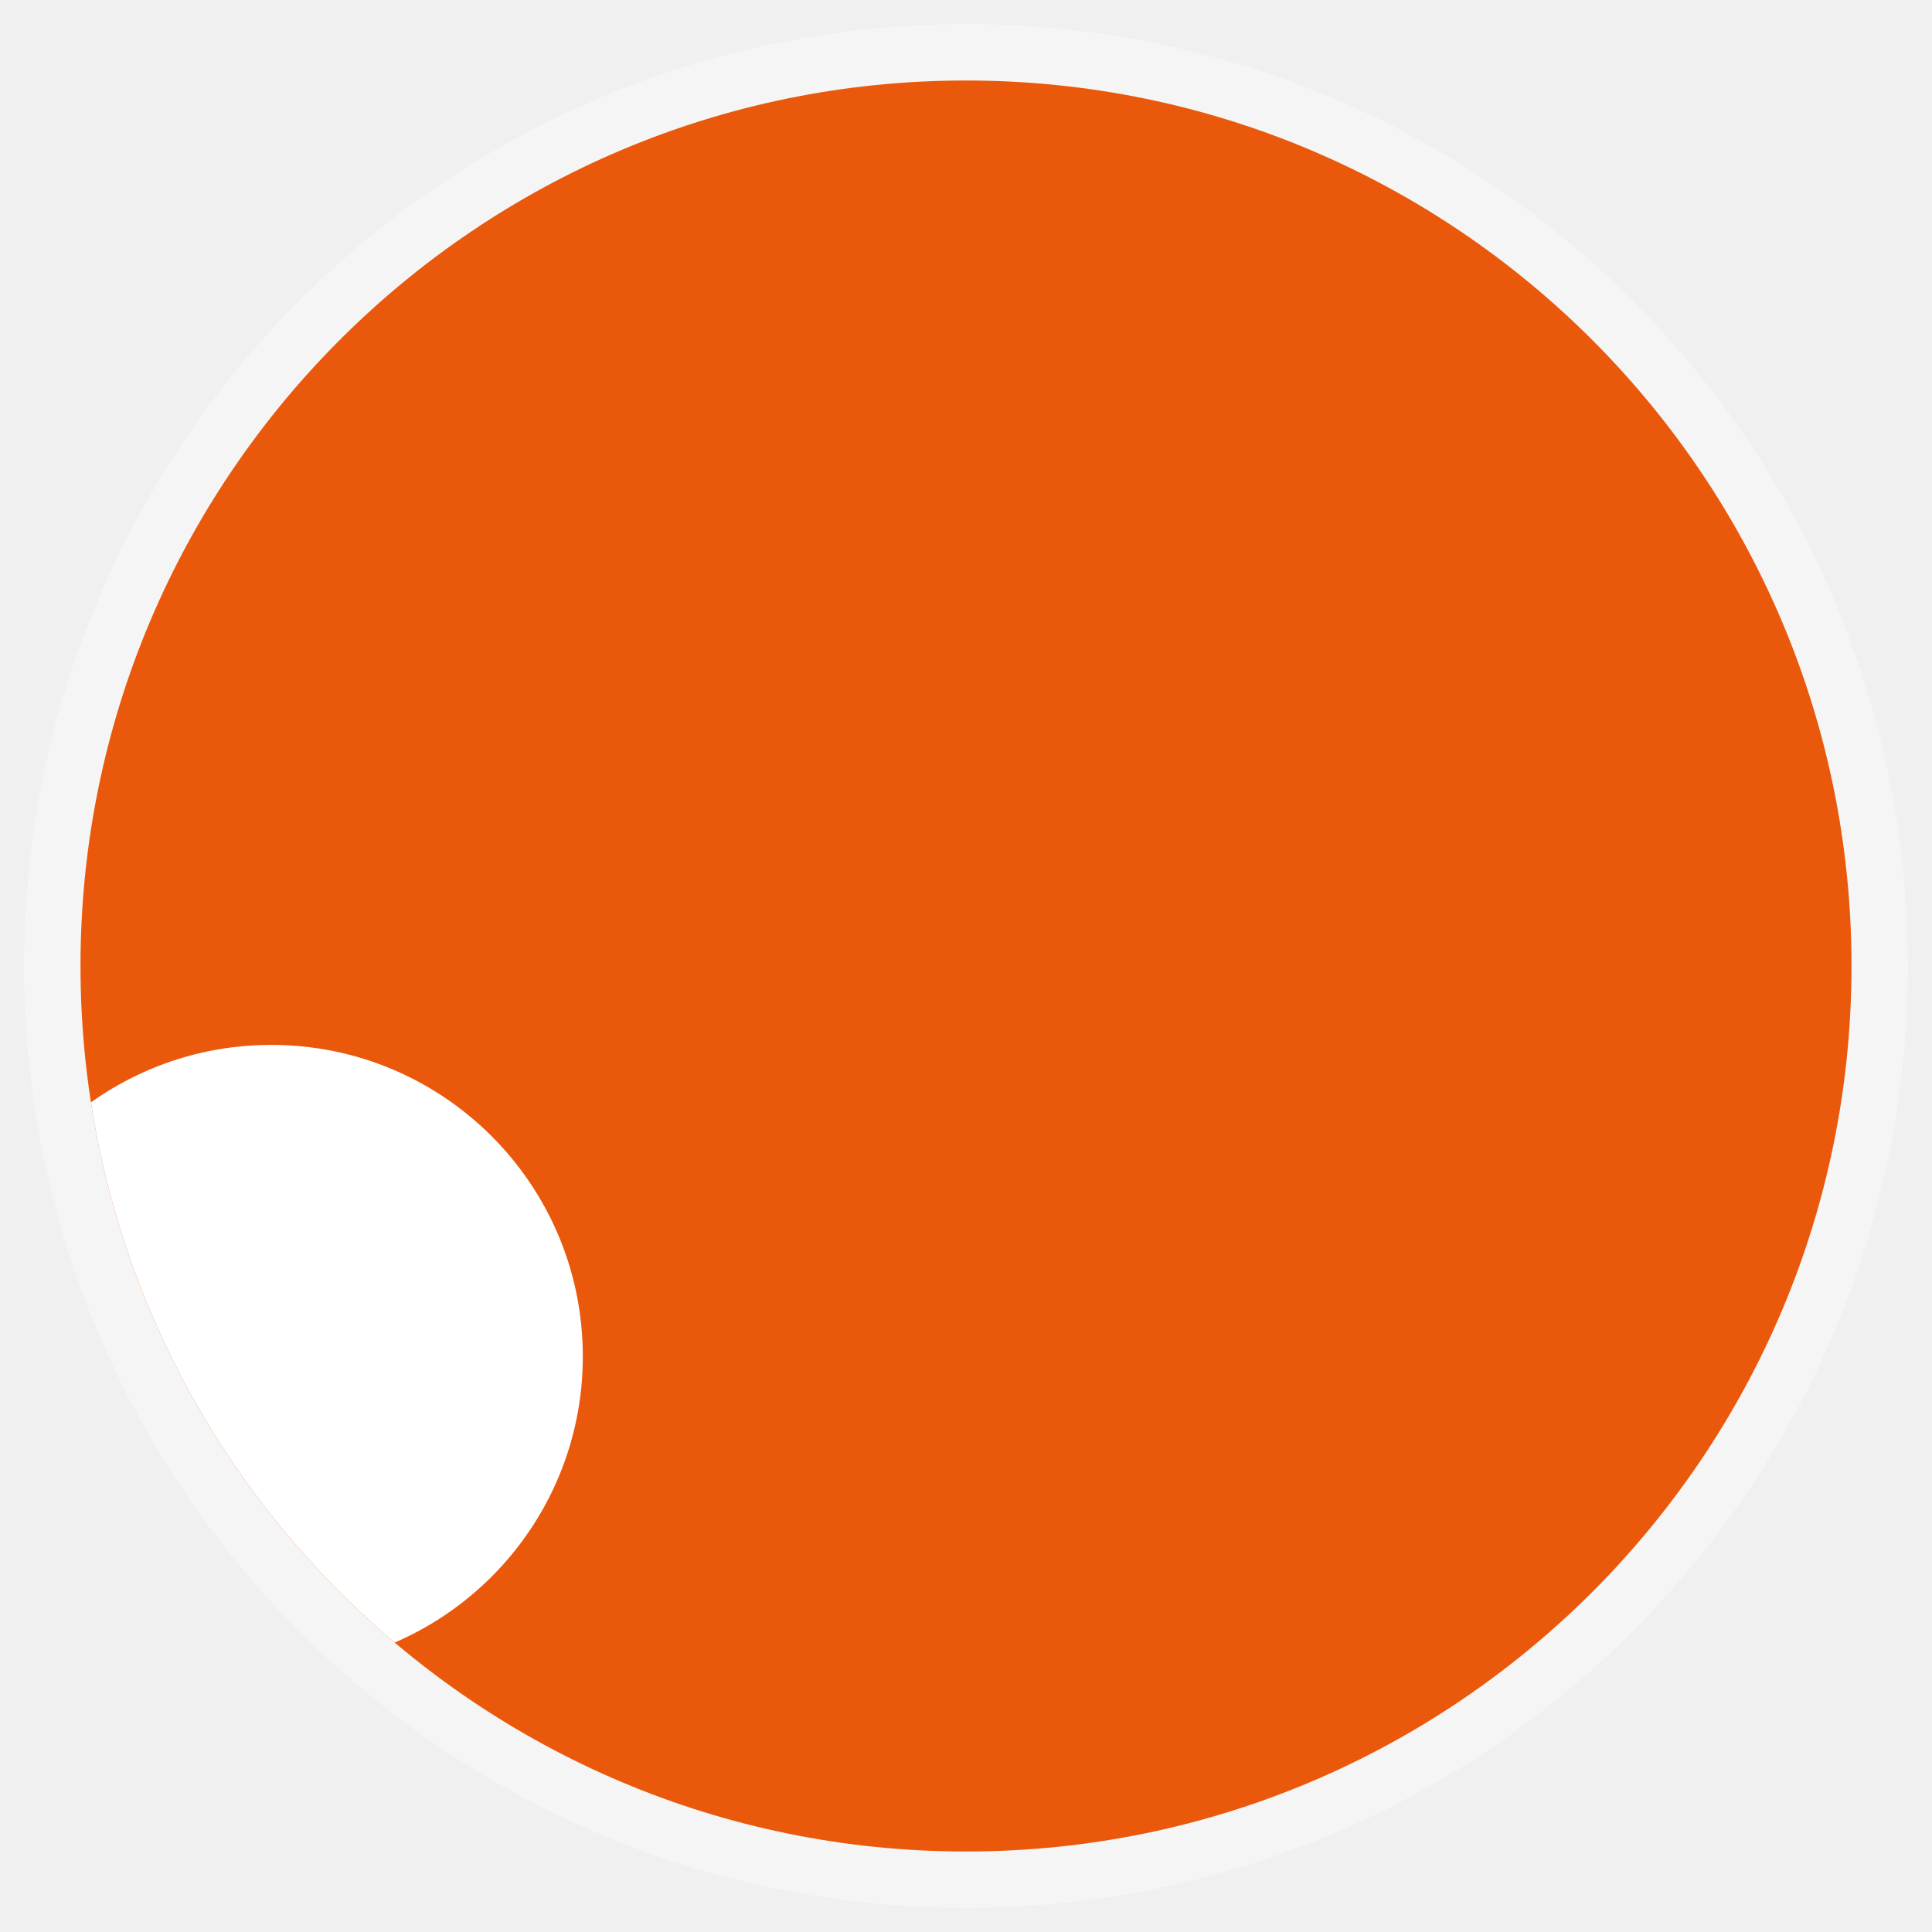
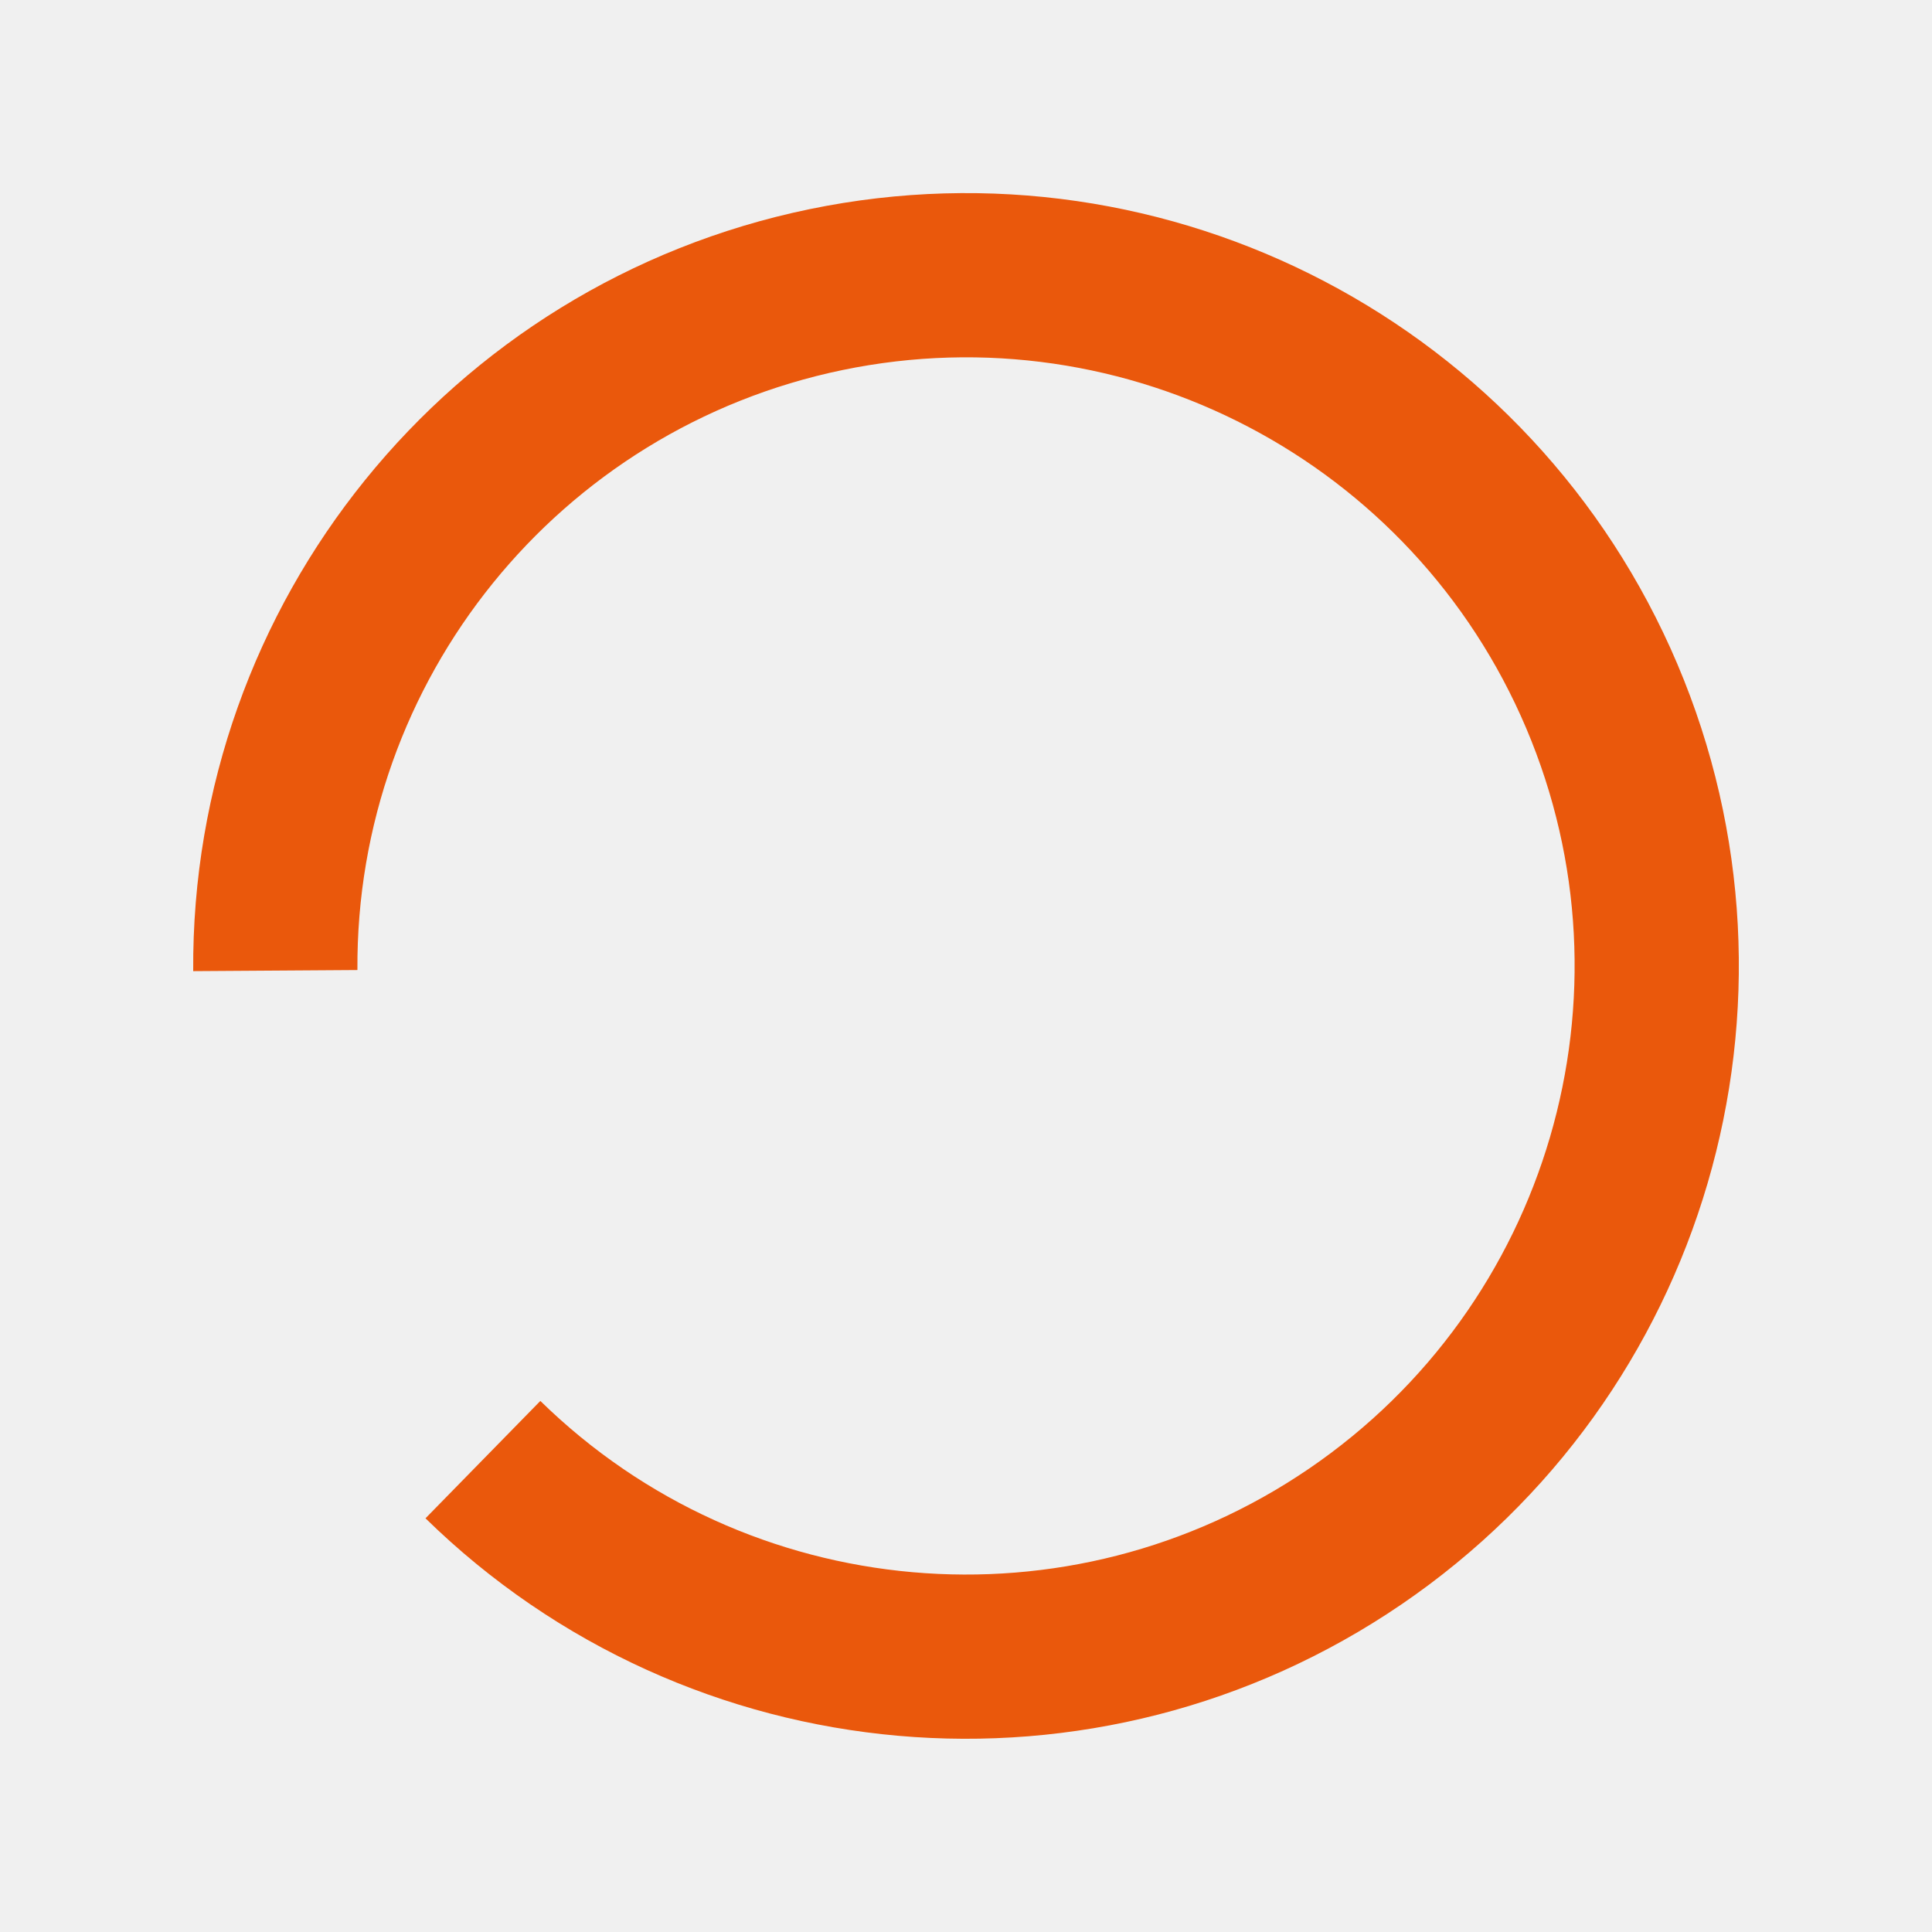
<svg xmlns="http://www.w3.org/2000/svg" width="108" height="108" viewBox="0 0 240 240">
-   <defs>
-     <clipPath id="disc-clip">
-       <circle cx="120" cy="120" r="110" />
-     </clipPath>
-   </defs>
-   <circle cx="120" cy="120" r="110" fill="#EA580C" stroke="#F5F5F5" stroke-width="14" paint-order="stroke" />
-   <g clip-path="url(#disc-clip)">
-     <circle cx="33.7" cy="168.5" r="38.7" fill="#FFFFFF" />
-   </g>
+   <path d="M34.20,120.57 A85.80,85.80 0 1 1 59.99,181.32" fill="none" stroke="#EA580C" stroke-width="20.40" stroke-linecap="butt" />
</svg>
